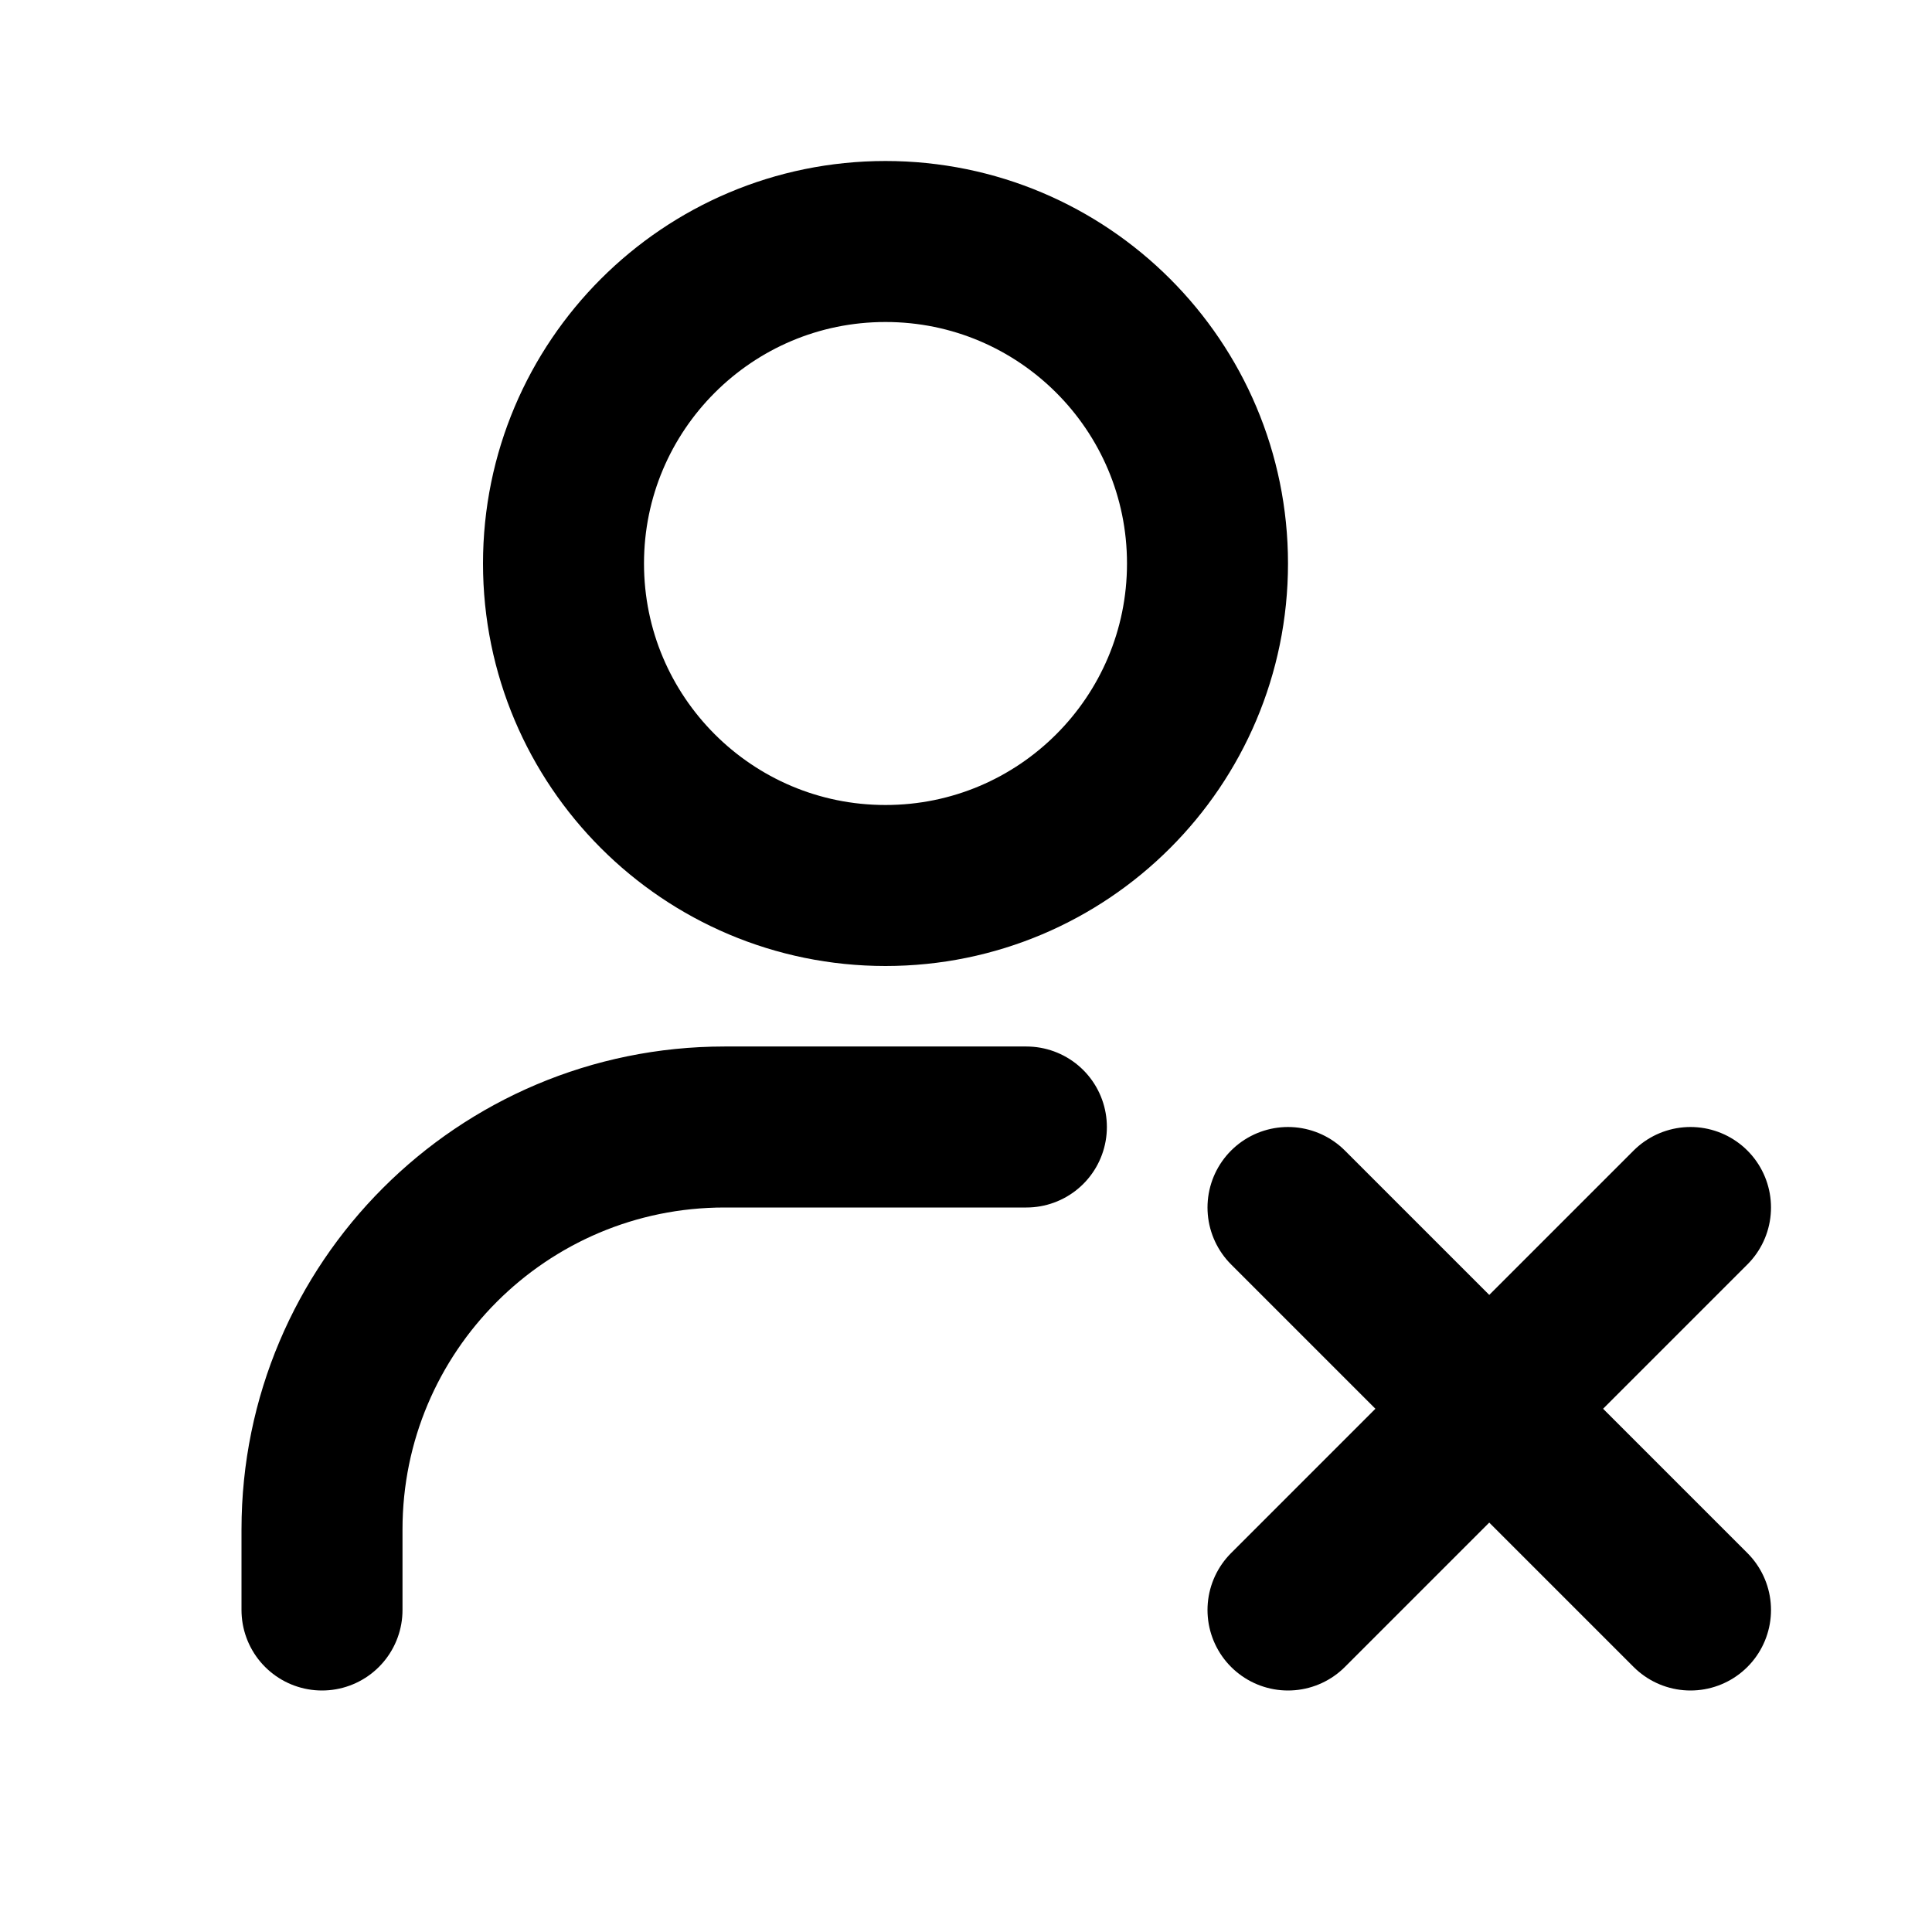
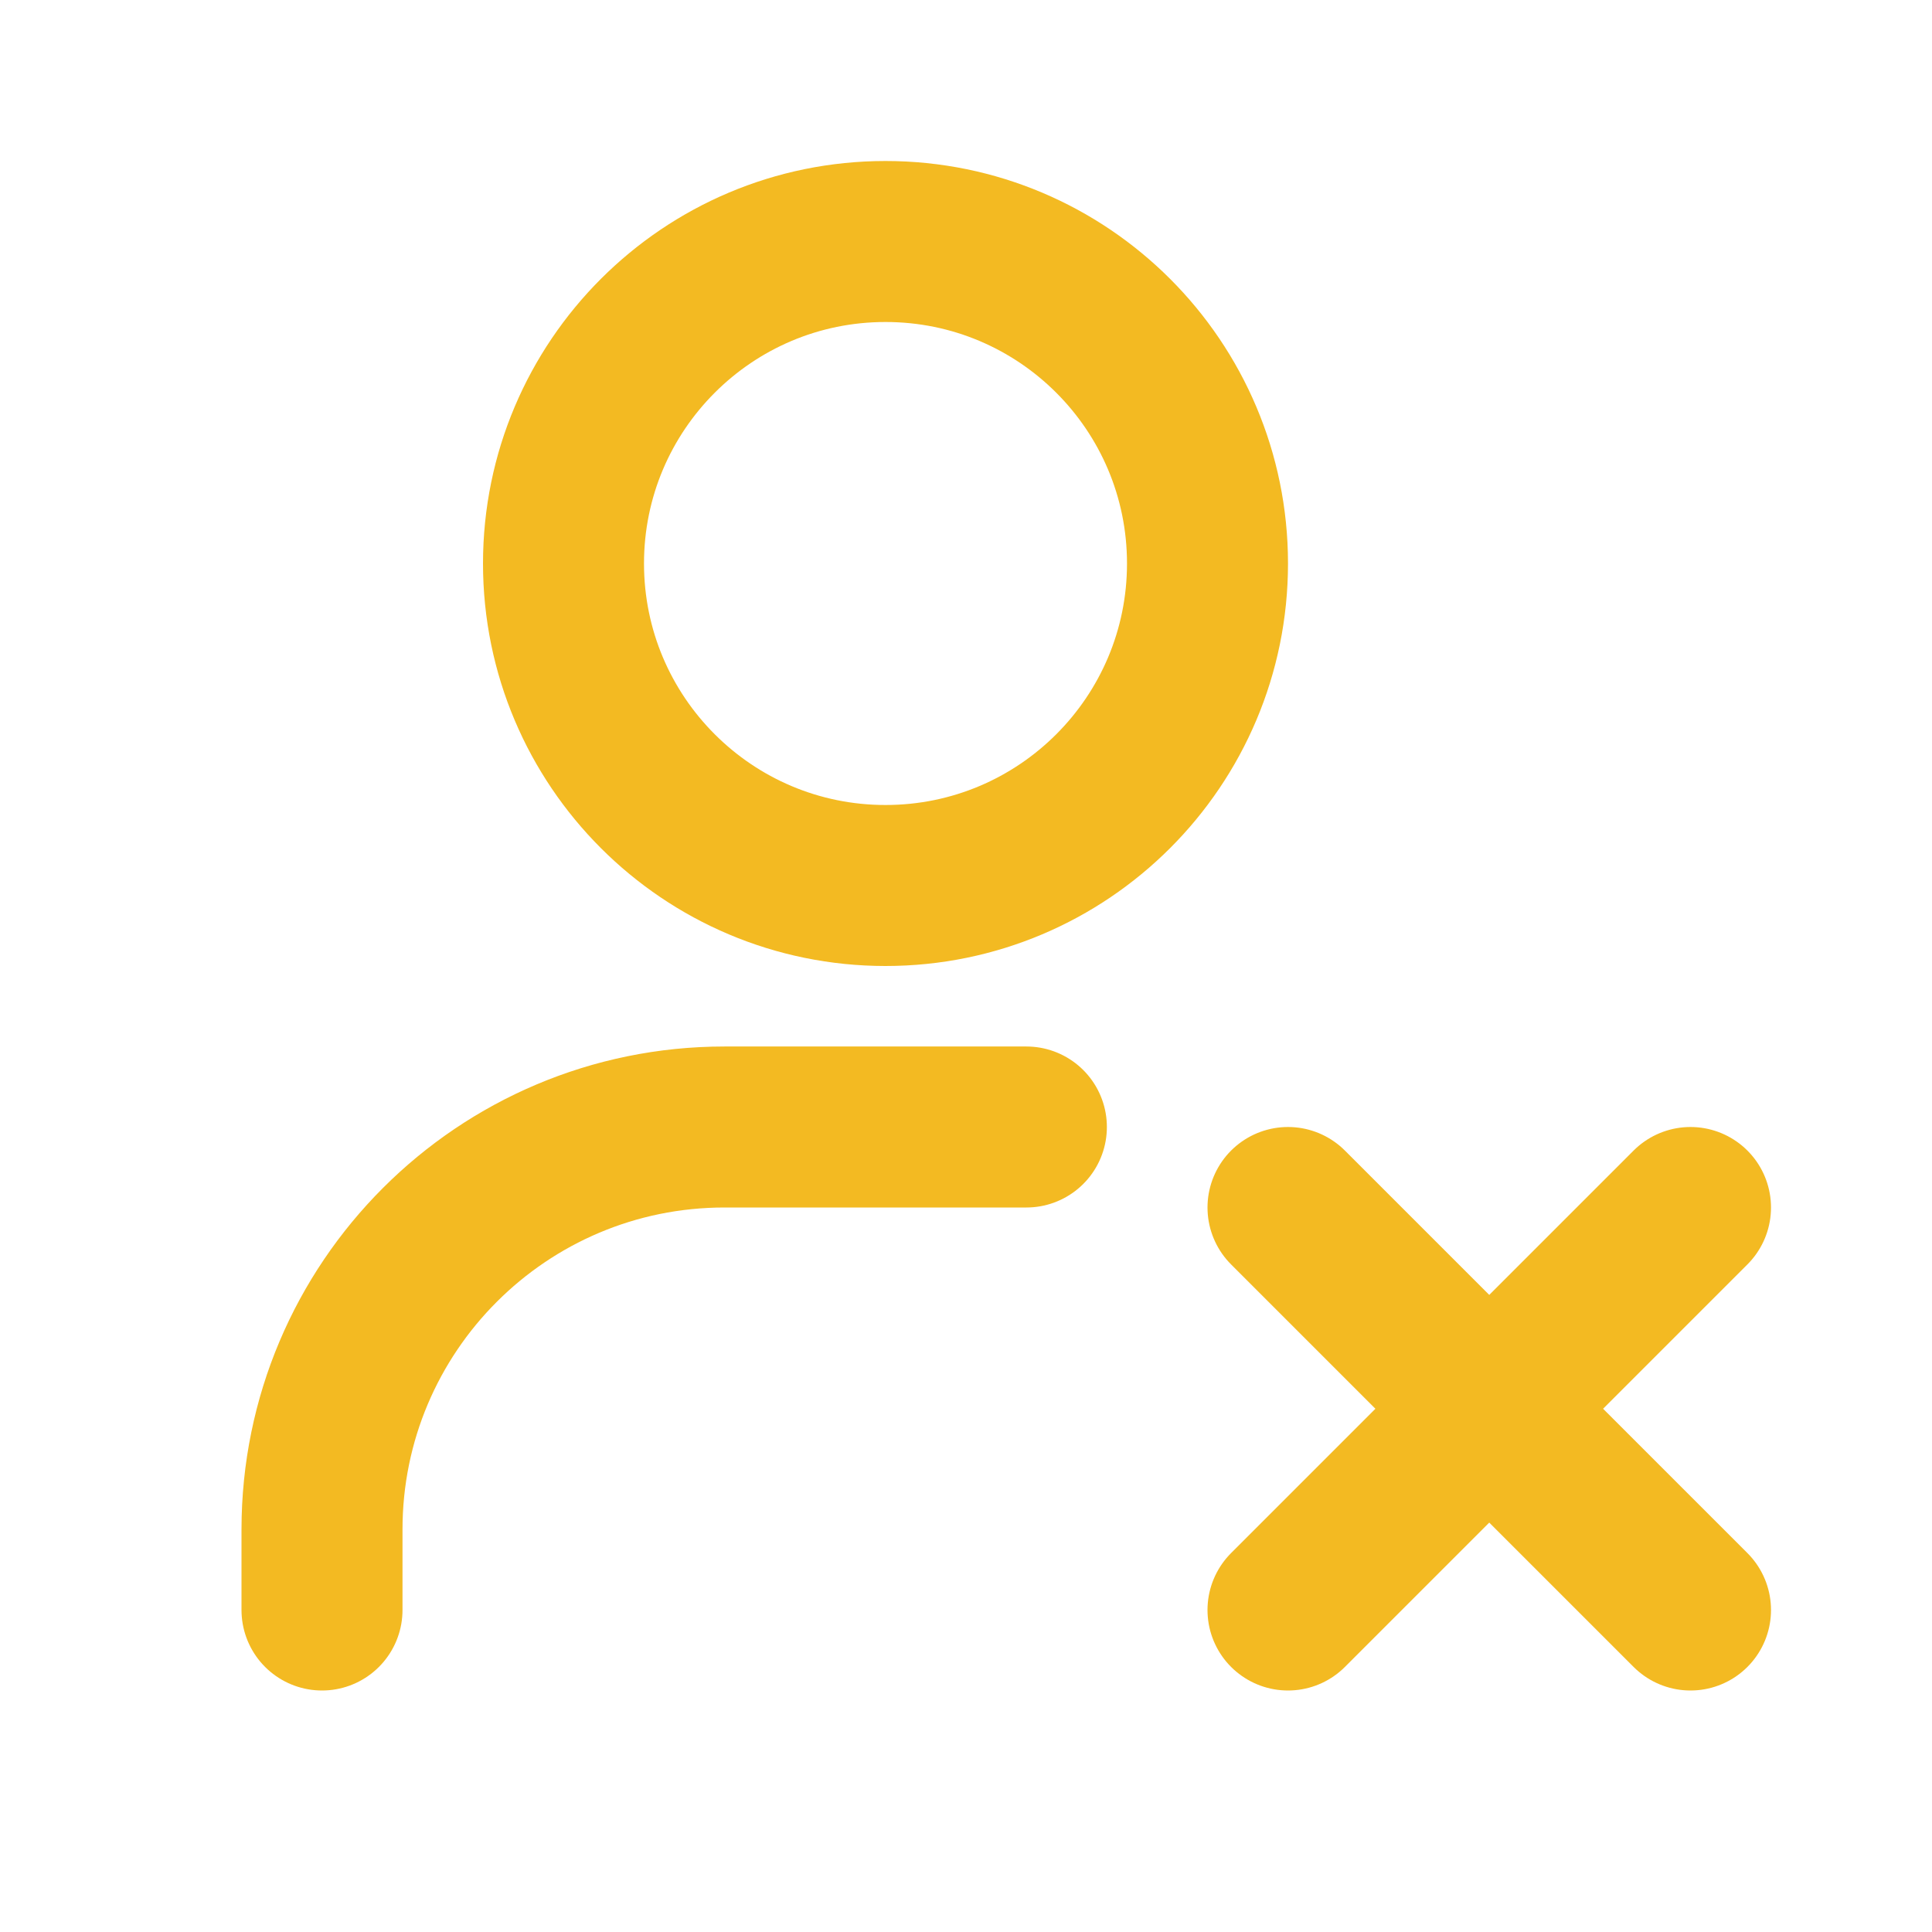
- <svg xmlns="http://www.w3.org/2000/svg" width="800px" height="800px" viewBox="0 0 24 24" fill="none">
-   <path d="M4 20V19C4 16.239 6.239 14 9 14H12.75M16 15L18.5 17.5M18.5 17.5L21 20M18.5 17.5L21 15M18.5 17.5L16 20M15 7C15 9.209 13.209 11 11 11C8.791 11 7 9.209 7 7C7 4.791 8.791 3 11 3C13.209 3 15 4.791 15 7Z" stroke="#000000" stroke-width="2" stroke-linecap="round" stroke-linejoin="round" />
+ <svg xmlns="http://www.w3.org/2000/svg" width="800" height="800" fill="none" viewBox="0 0 24 24">
+   <path stroke="#f3ba22" stroke-linecap="round" stroke-linejoin="round" stroke-width="2" d="M4 20v-1a5 5 0 0 1 5-5h3.75M16 15l2.5 2.5m0 0L21 20m-2.5-2.5L21 15m-2.5 2.5L16 20M15 7a4 4 0 1 1-8 0 4 4 0 0 1 8 0" />
</svg>
